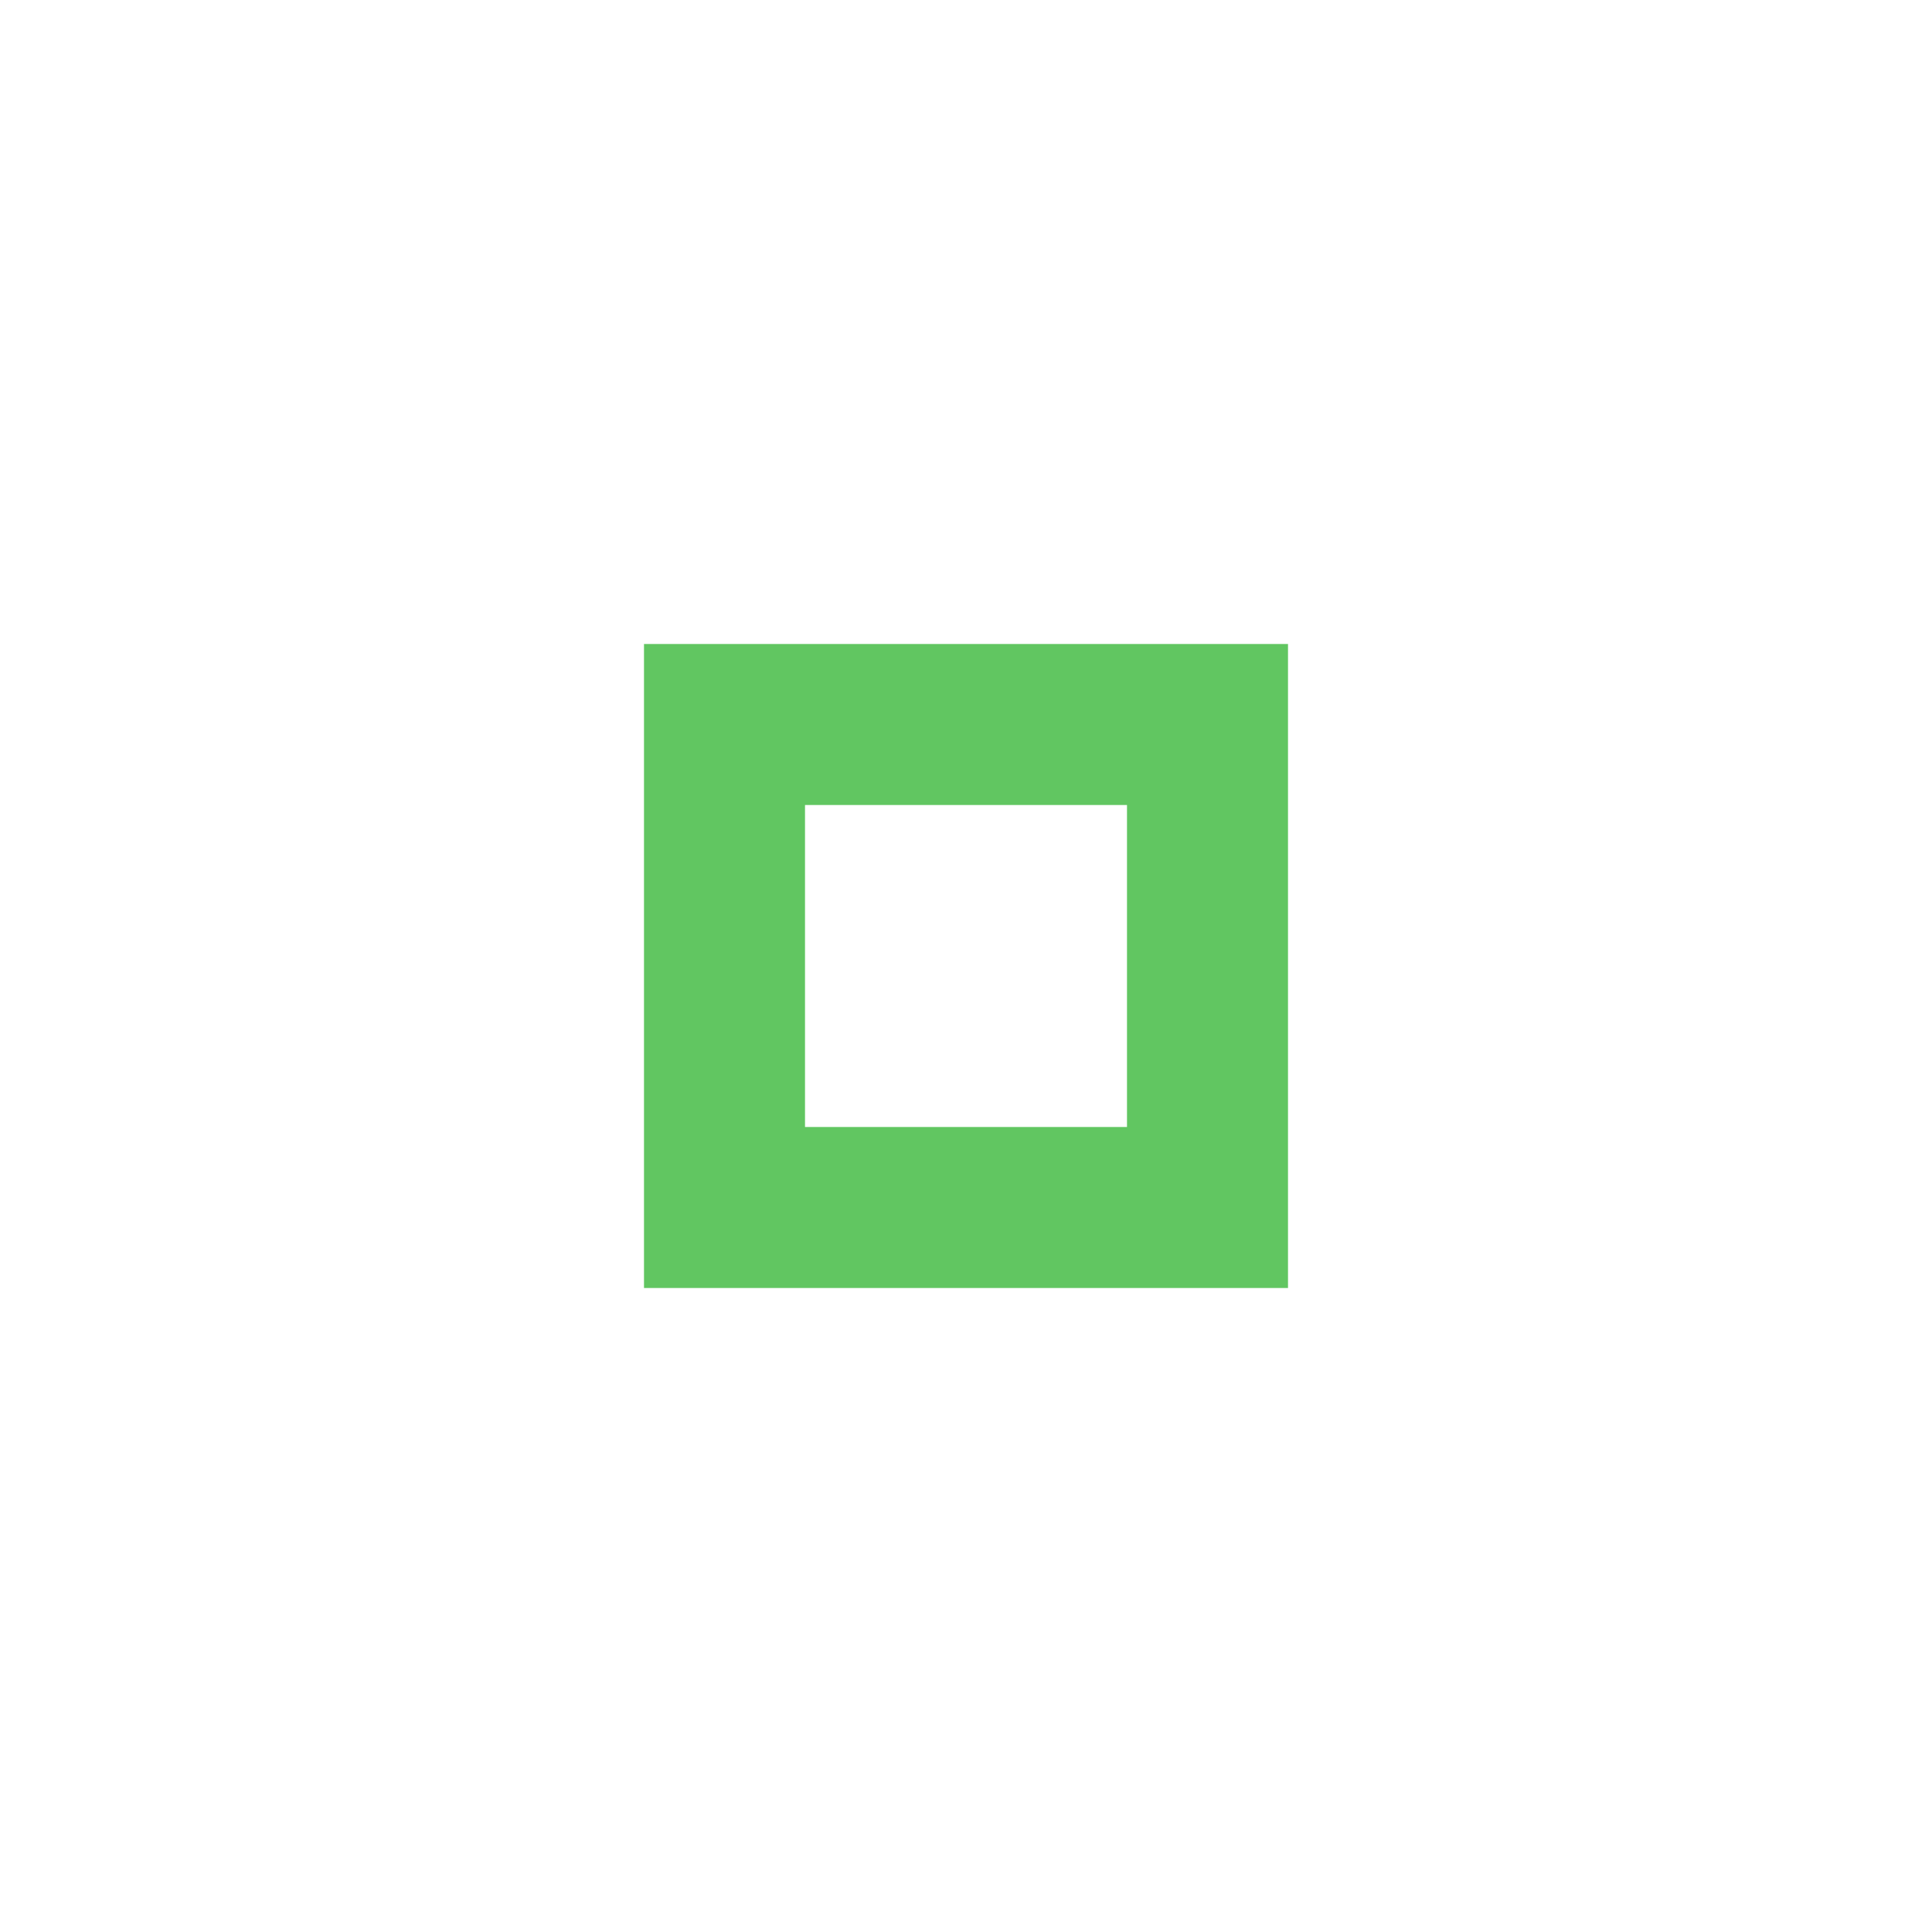
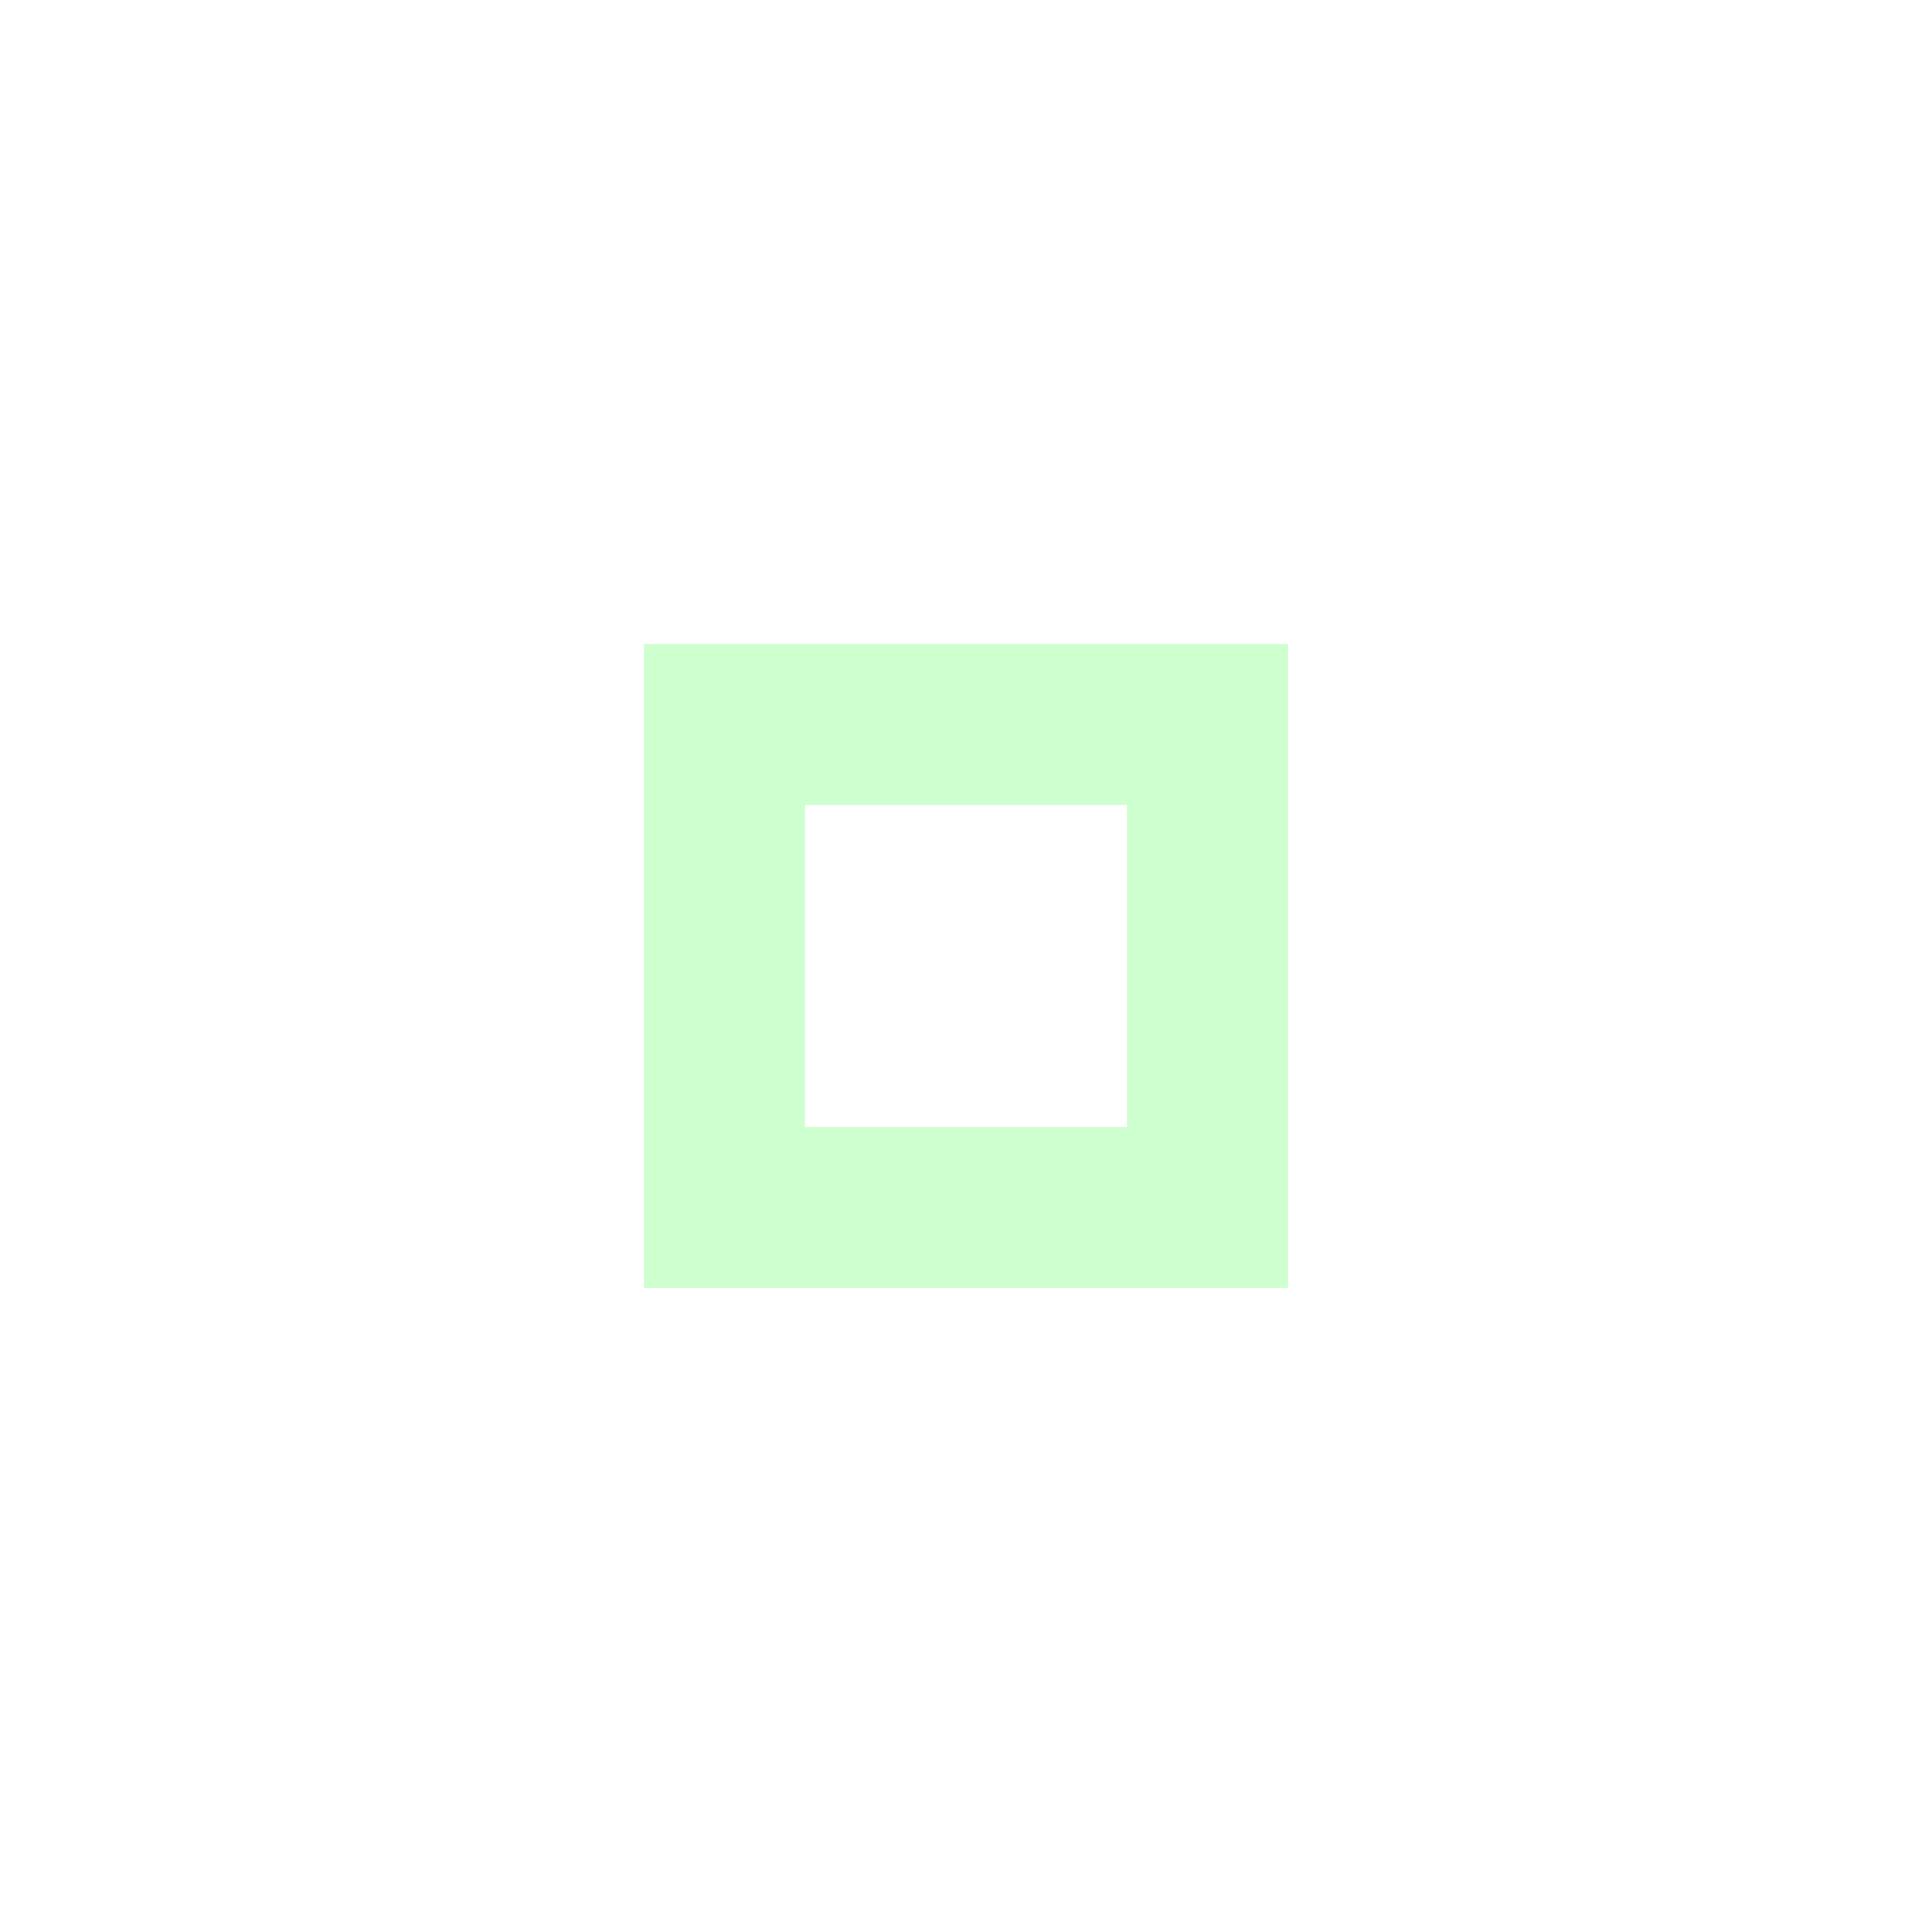
- <svg xmlns="http://www.w3.org/2000/svg" version="1.1" x="0px" y="0px" width="24px" height="24px" viewBox="0 0 24 24" xml:space="preserve">
-   <path fill="#61c661" d="M14,14h-4v-4h4V14z M16,8H8v8h8V8z" />
+ <svg xmlns="http://www.w3.org/2000/svg" width="24" height="24" viewBox="0 0 24 24" fill="#7fff7f">
+   <circle cx="12" cy="12" r="10" opacity="0" />
+   <circle cx="12" cy="12" r="10" opacity="0" />
+   <path d="m8 8v8h8v-8h-8zm2 2h4v4h-4v-4z" opacity=".38" />
</svg>
